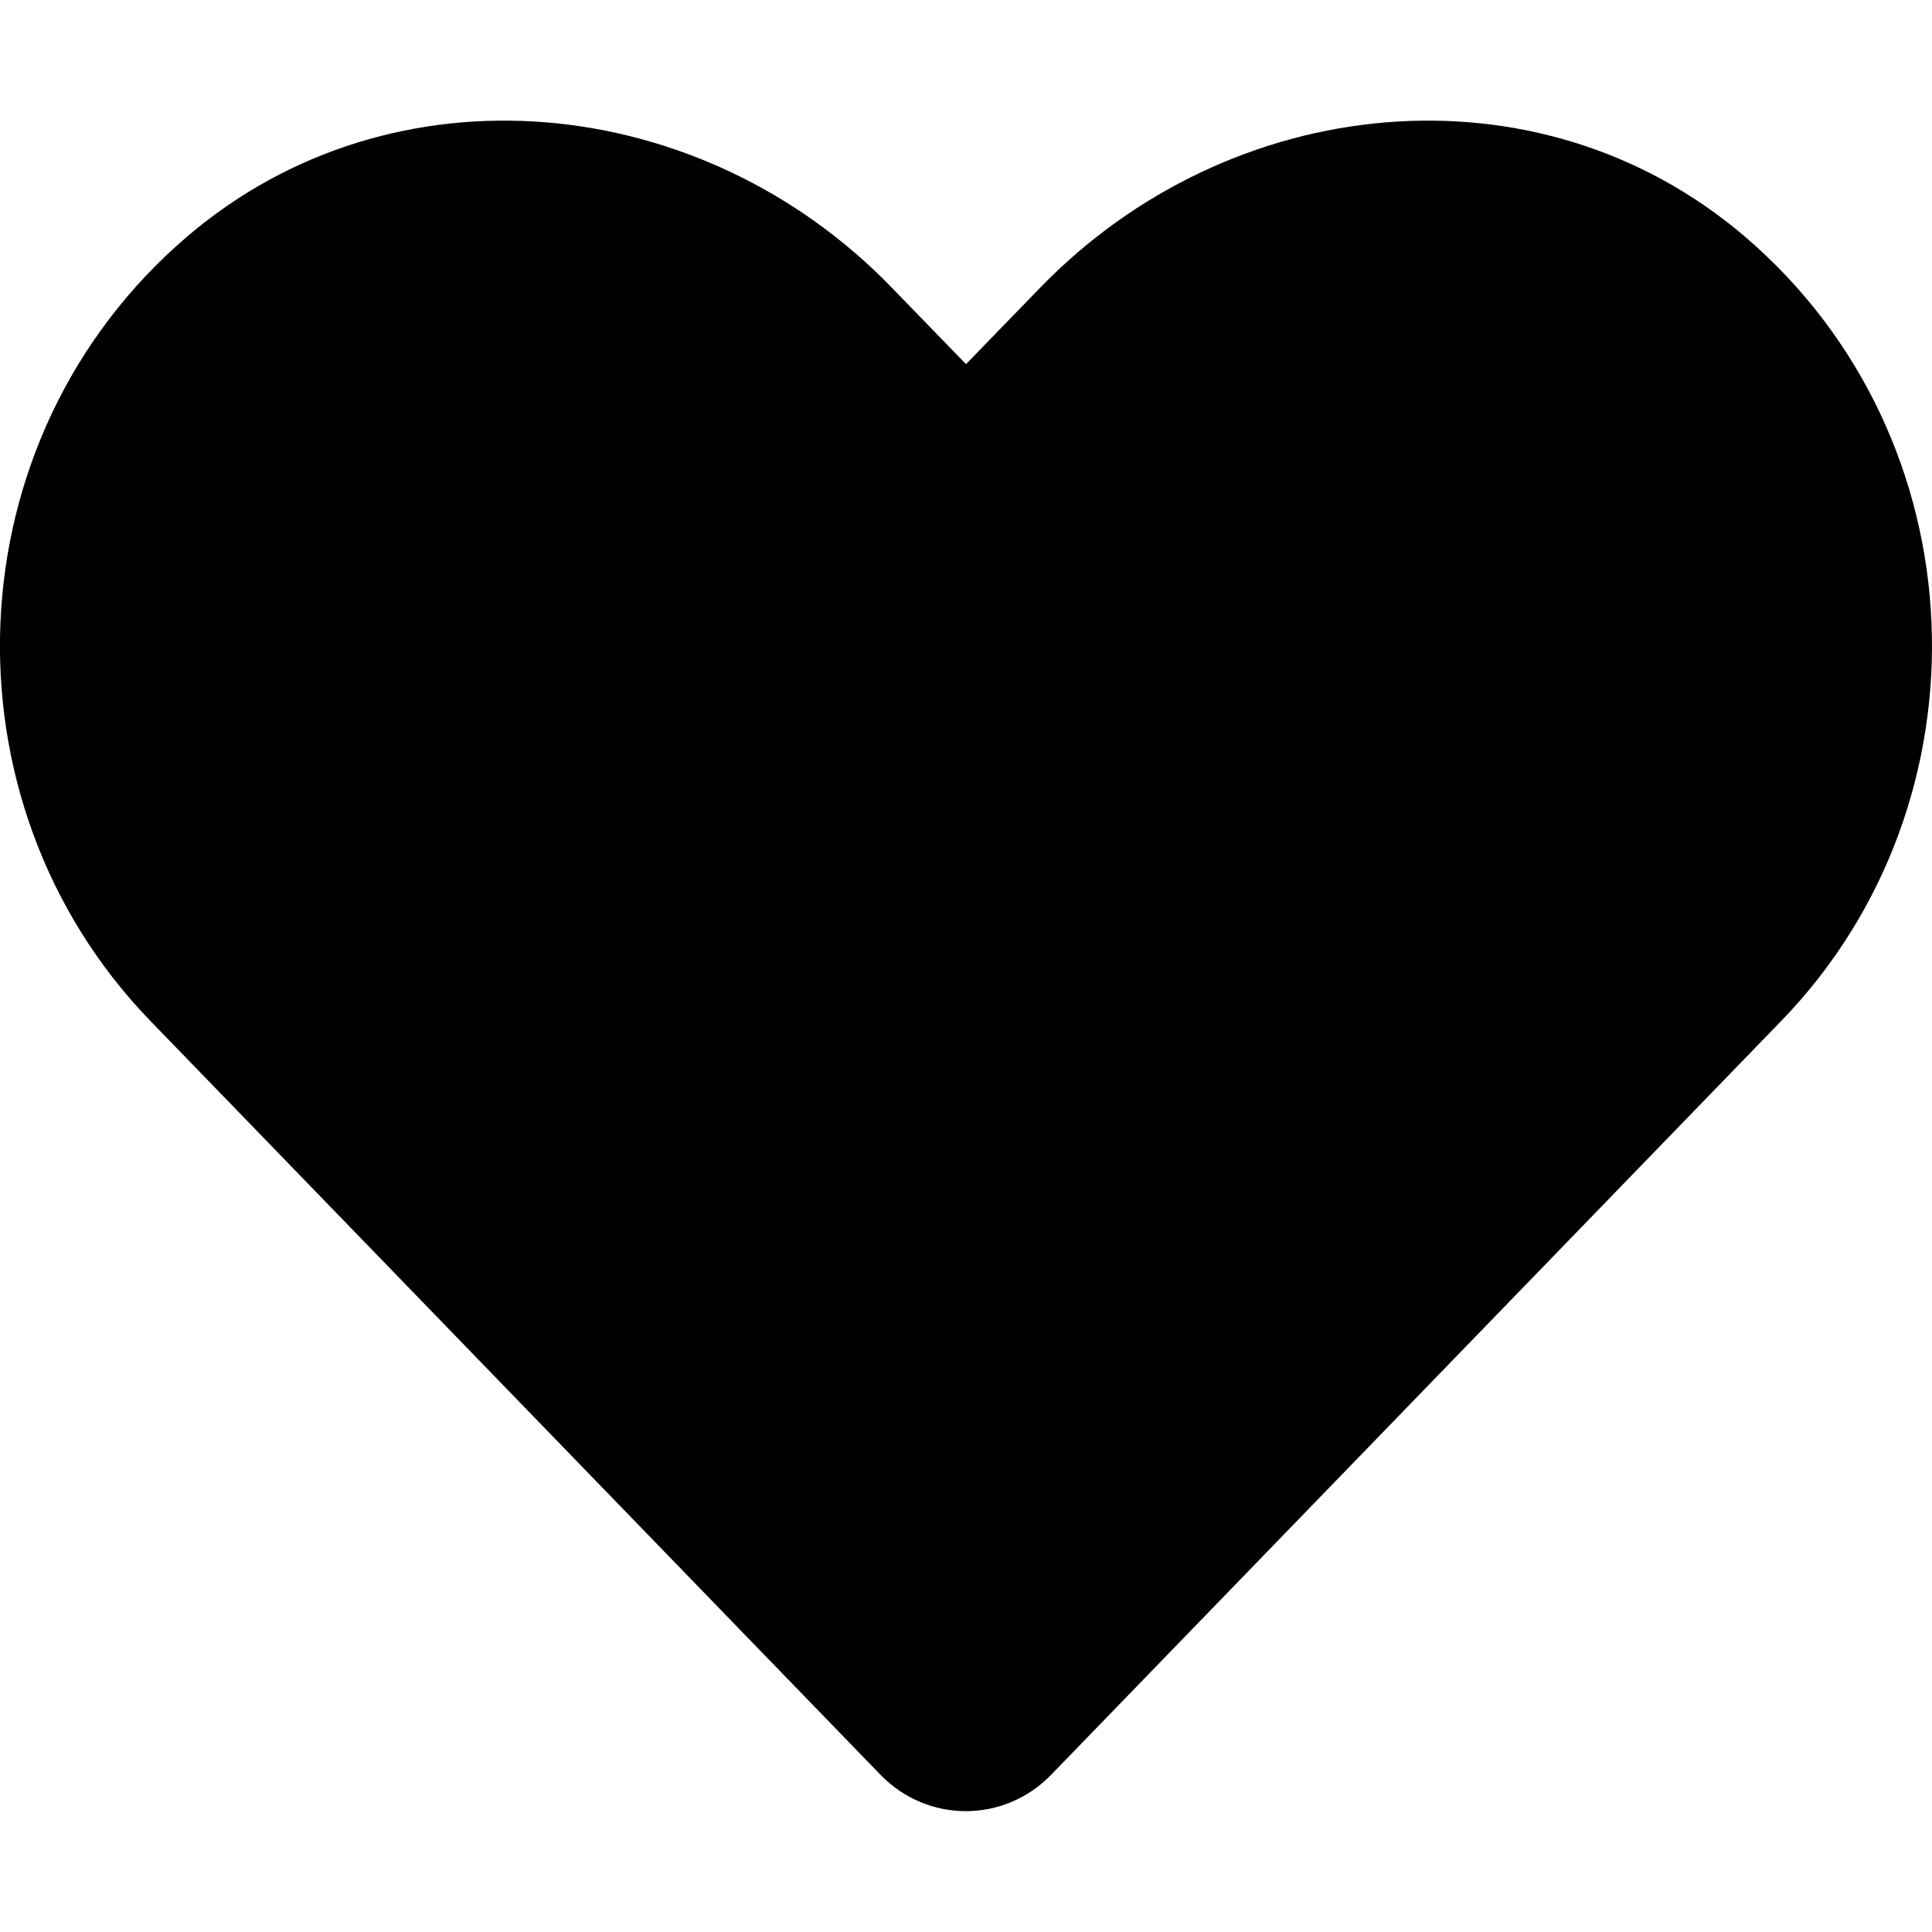
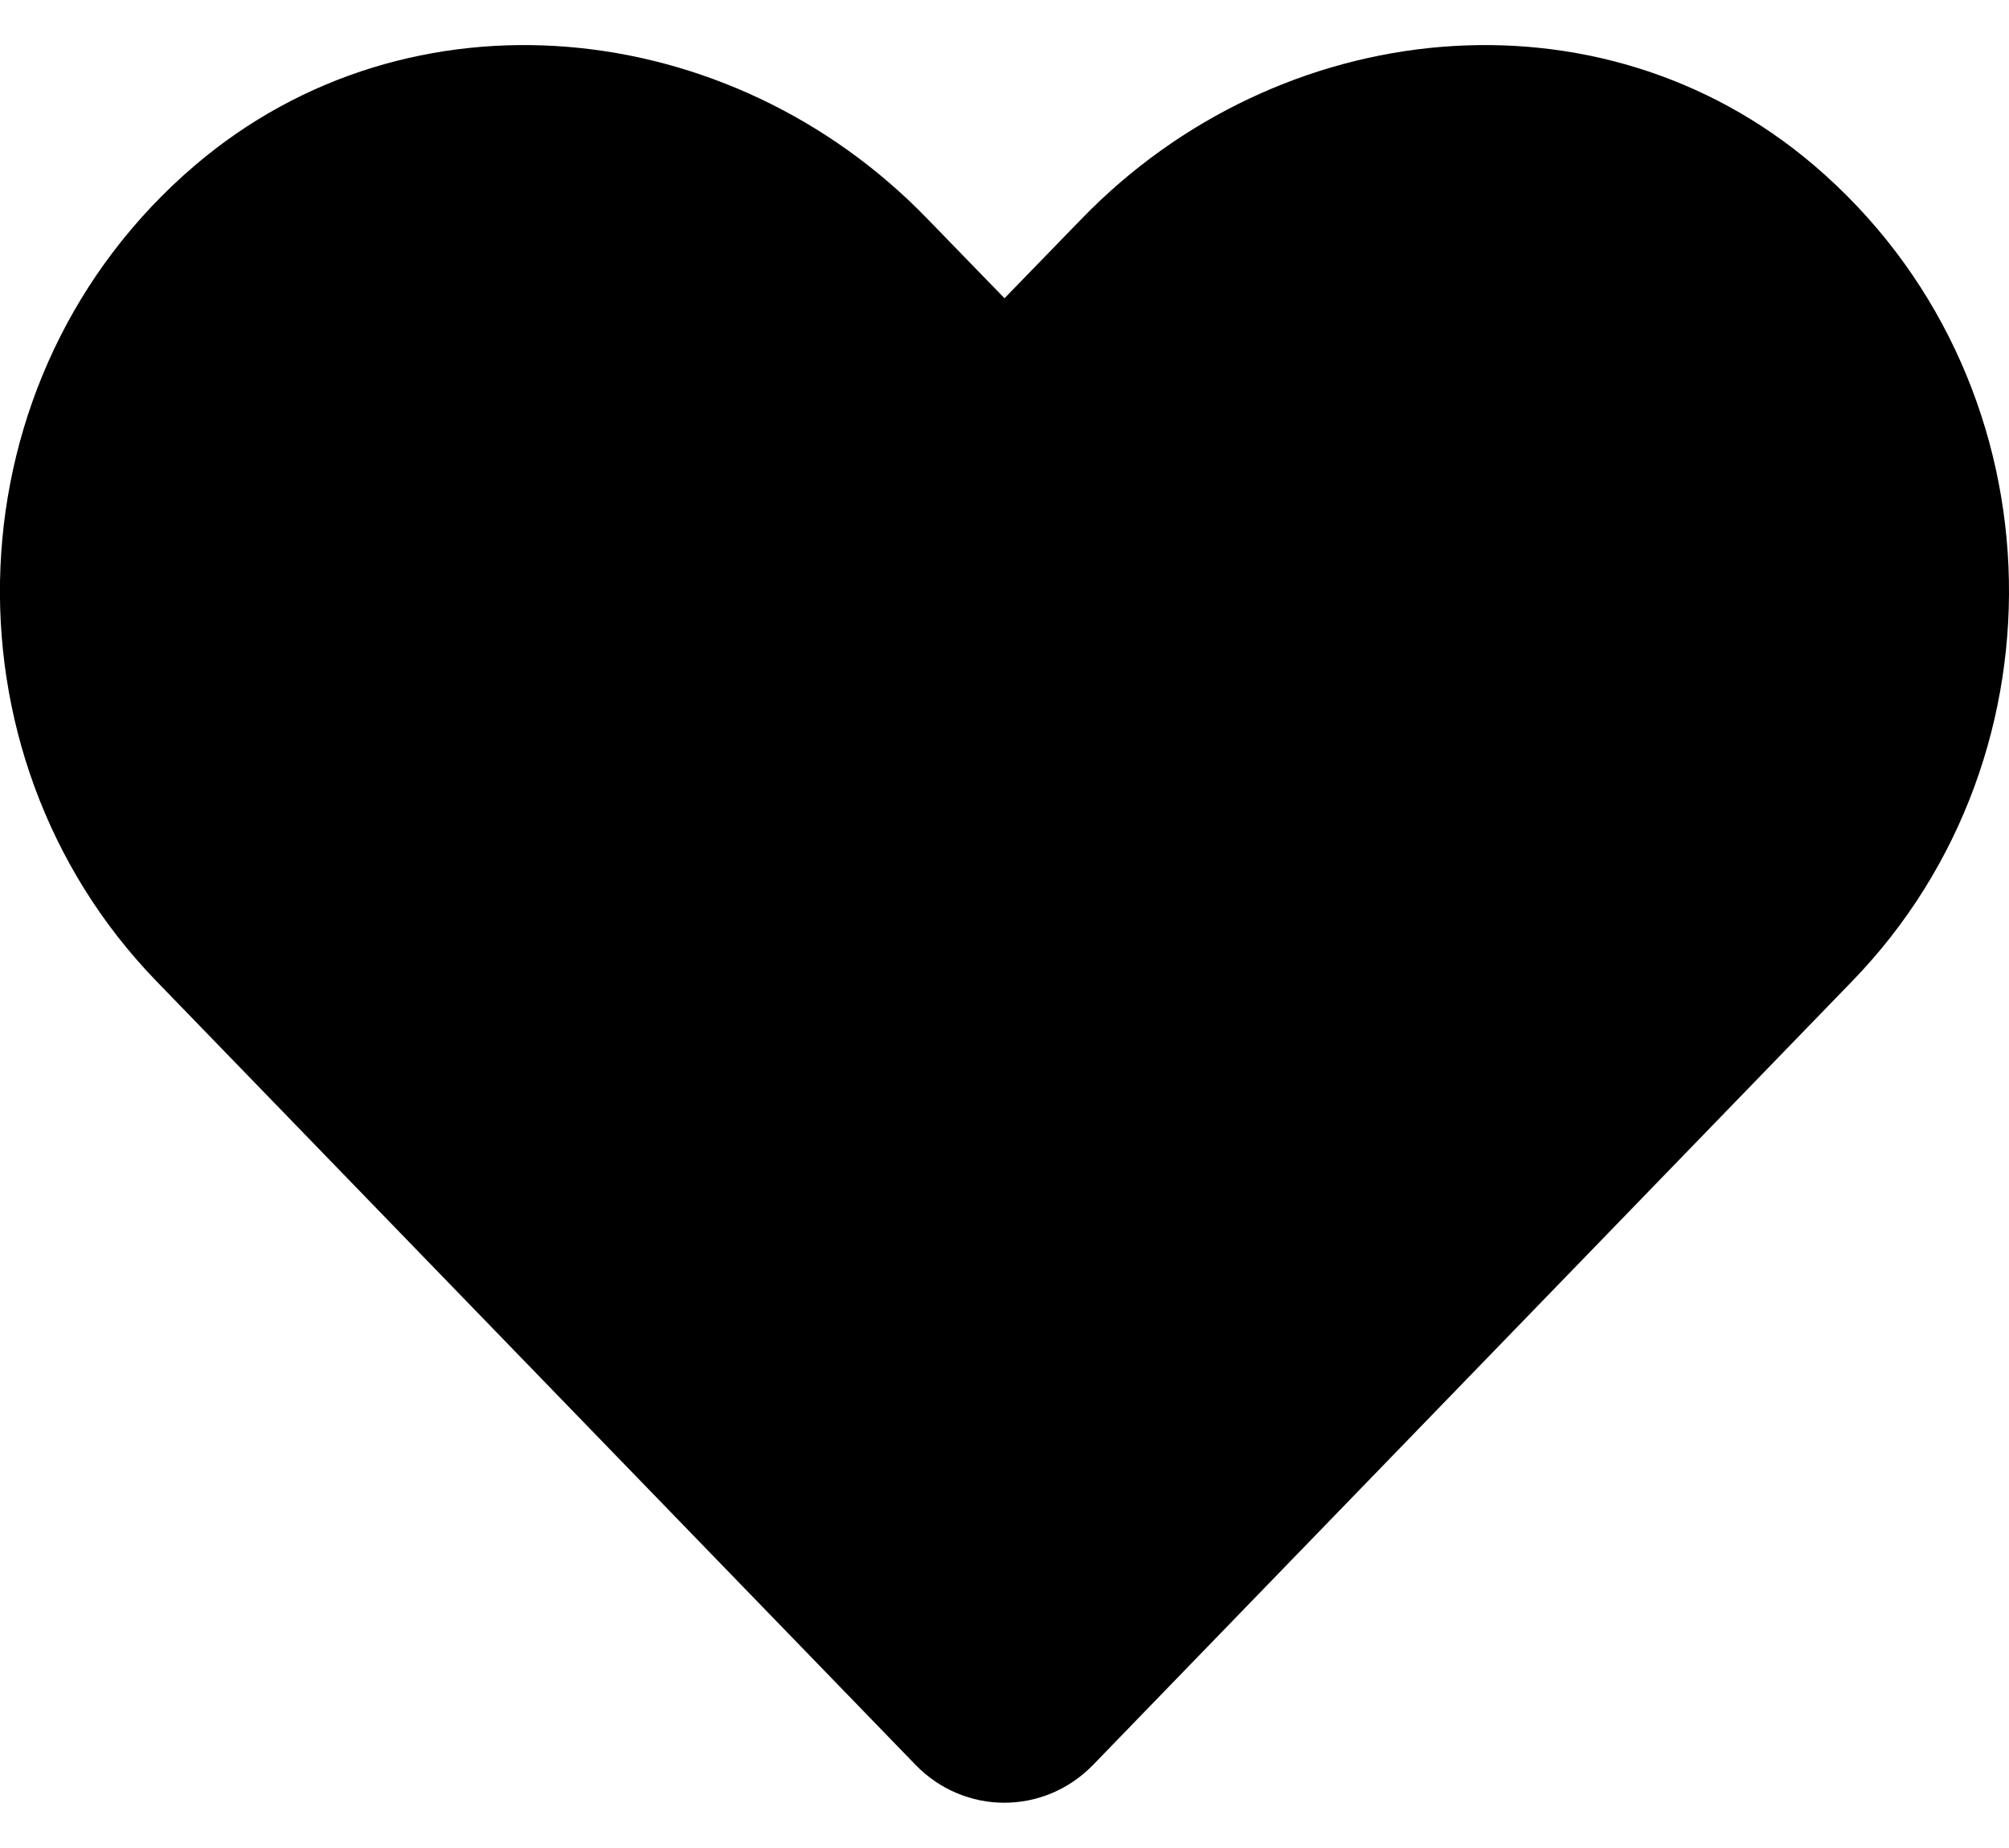
- <svg xmlns="http://www.w3.org/2000/svg" aria-hidden="true" focusable="false" data-prefix="fas" data-icon="heart" class="svg-inline--fa fa-heart fa-w-16" role="img" viewBox="0 0 512 512">
-   <path fill="currentColor" d="M462.3 62.6C407.5 15.9 326 24.3 275.7 76.2L256 96.5l-19.7-20.3C186.1 24.3 104.5 15.9 49.7 62.6c-62.8 53.6-66.1 149.8-9.9 207.9l193.5 199.8c12.5 12.9 32.8 12.9 45.3 0l193.5-199.8c56.3-58.1 53-154.3-9.8-207.9z" />
+ <svg xmlns="http://www.w3.org/2000/svg" width="25" height="23" viewBox="0 0 25 23" fill="none">
+   <path d="M22.573 2.057C19.898 -0.224 15.918 0.187 13.462 2.721L12.5 3.712L11.538 2.721C9.087 0.187 5.103 -0.224 2.427 2.057C-0.64 4.674 -0.801 9.371 1.943 12.208L11.392 21.964C12.002 22.594 12.993 22.594 13.604 21.964L23.052 12.208C25.801 9.371 25.64 4.674 22.573 2.057V2.057Z" fill="black" />
</svg>
